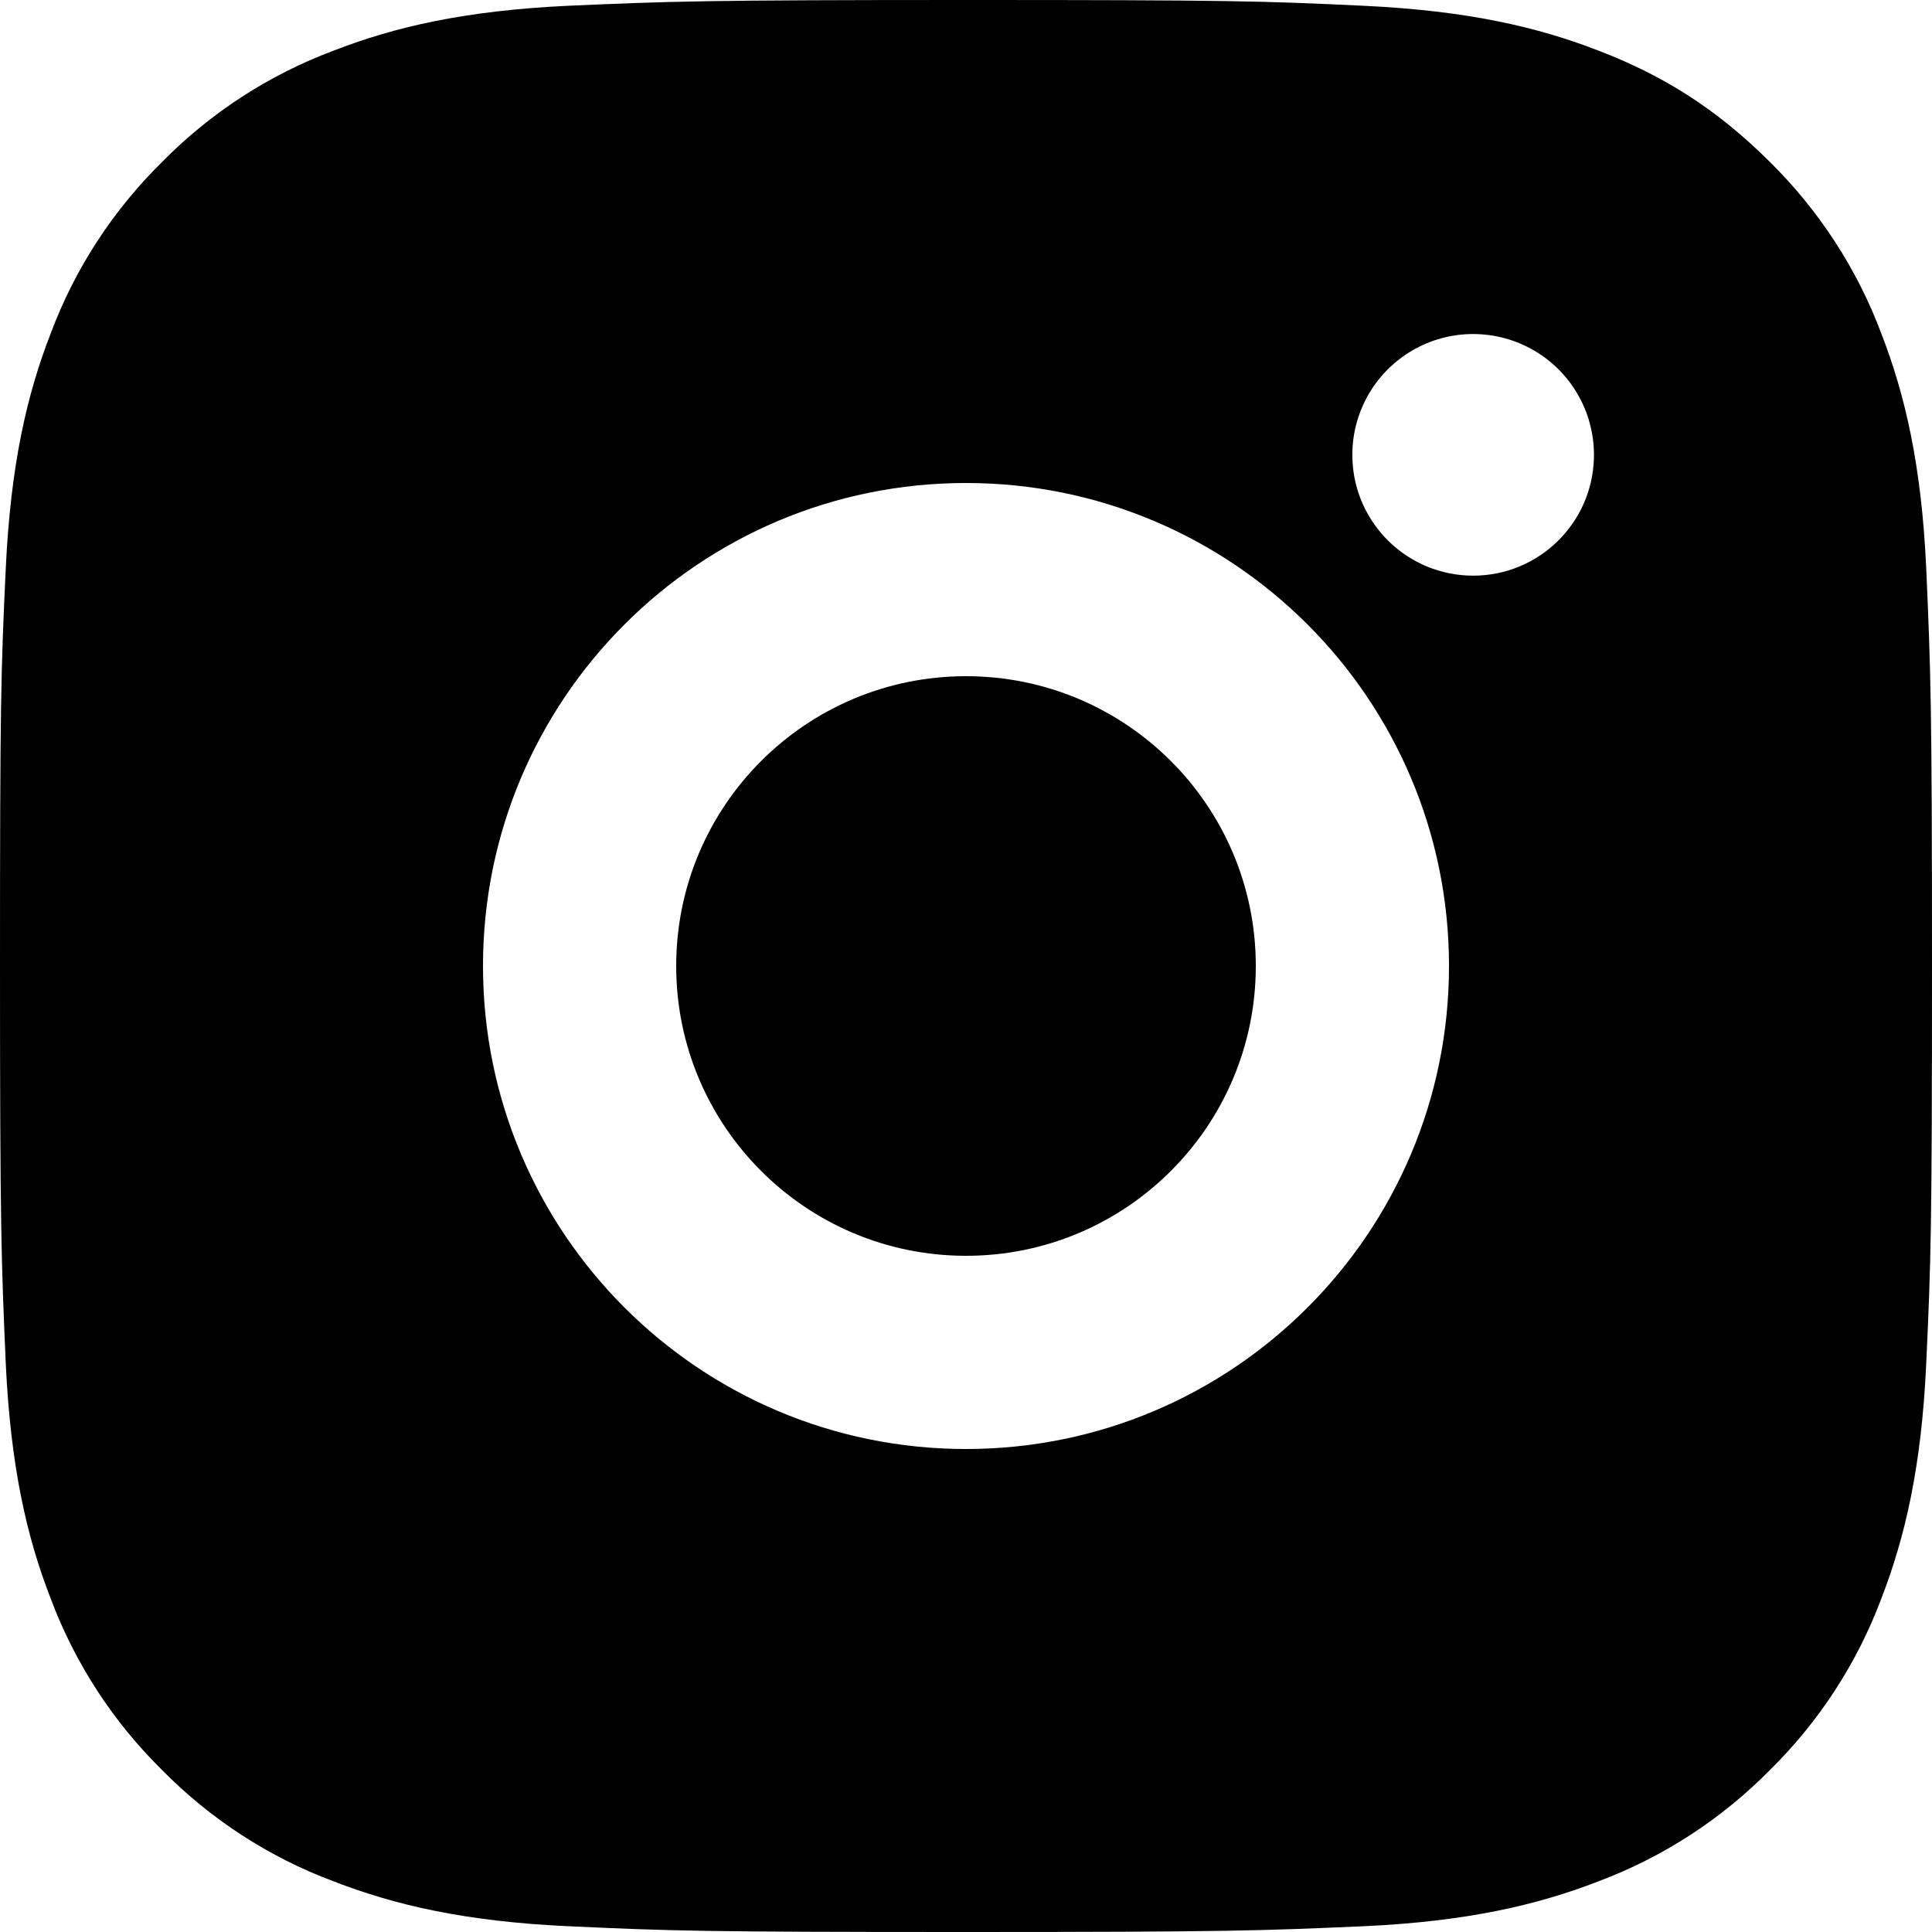
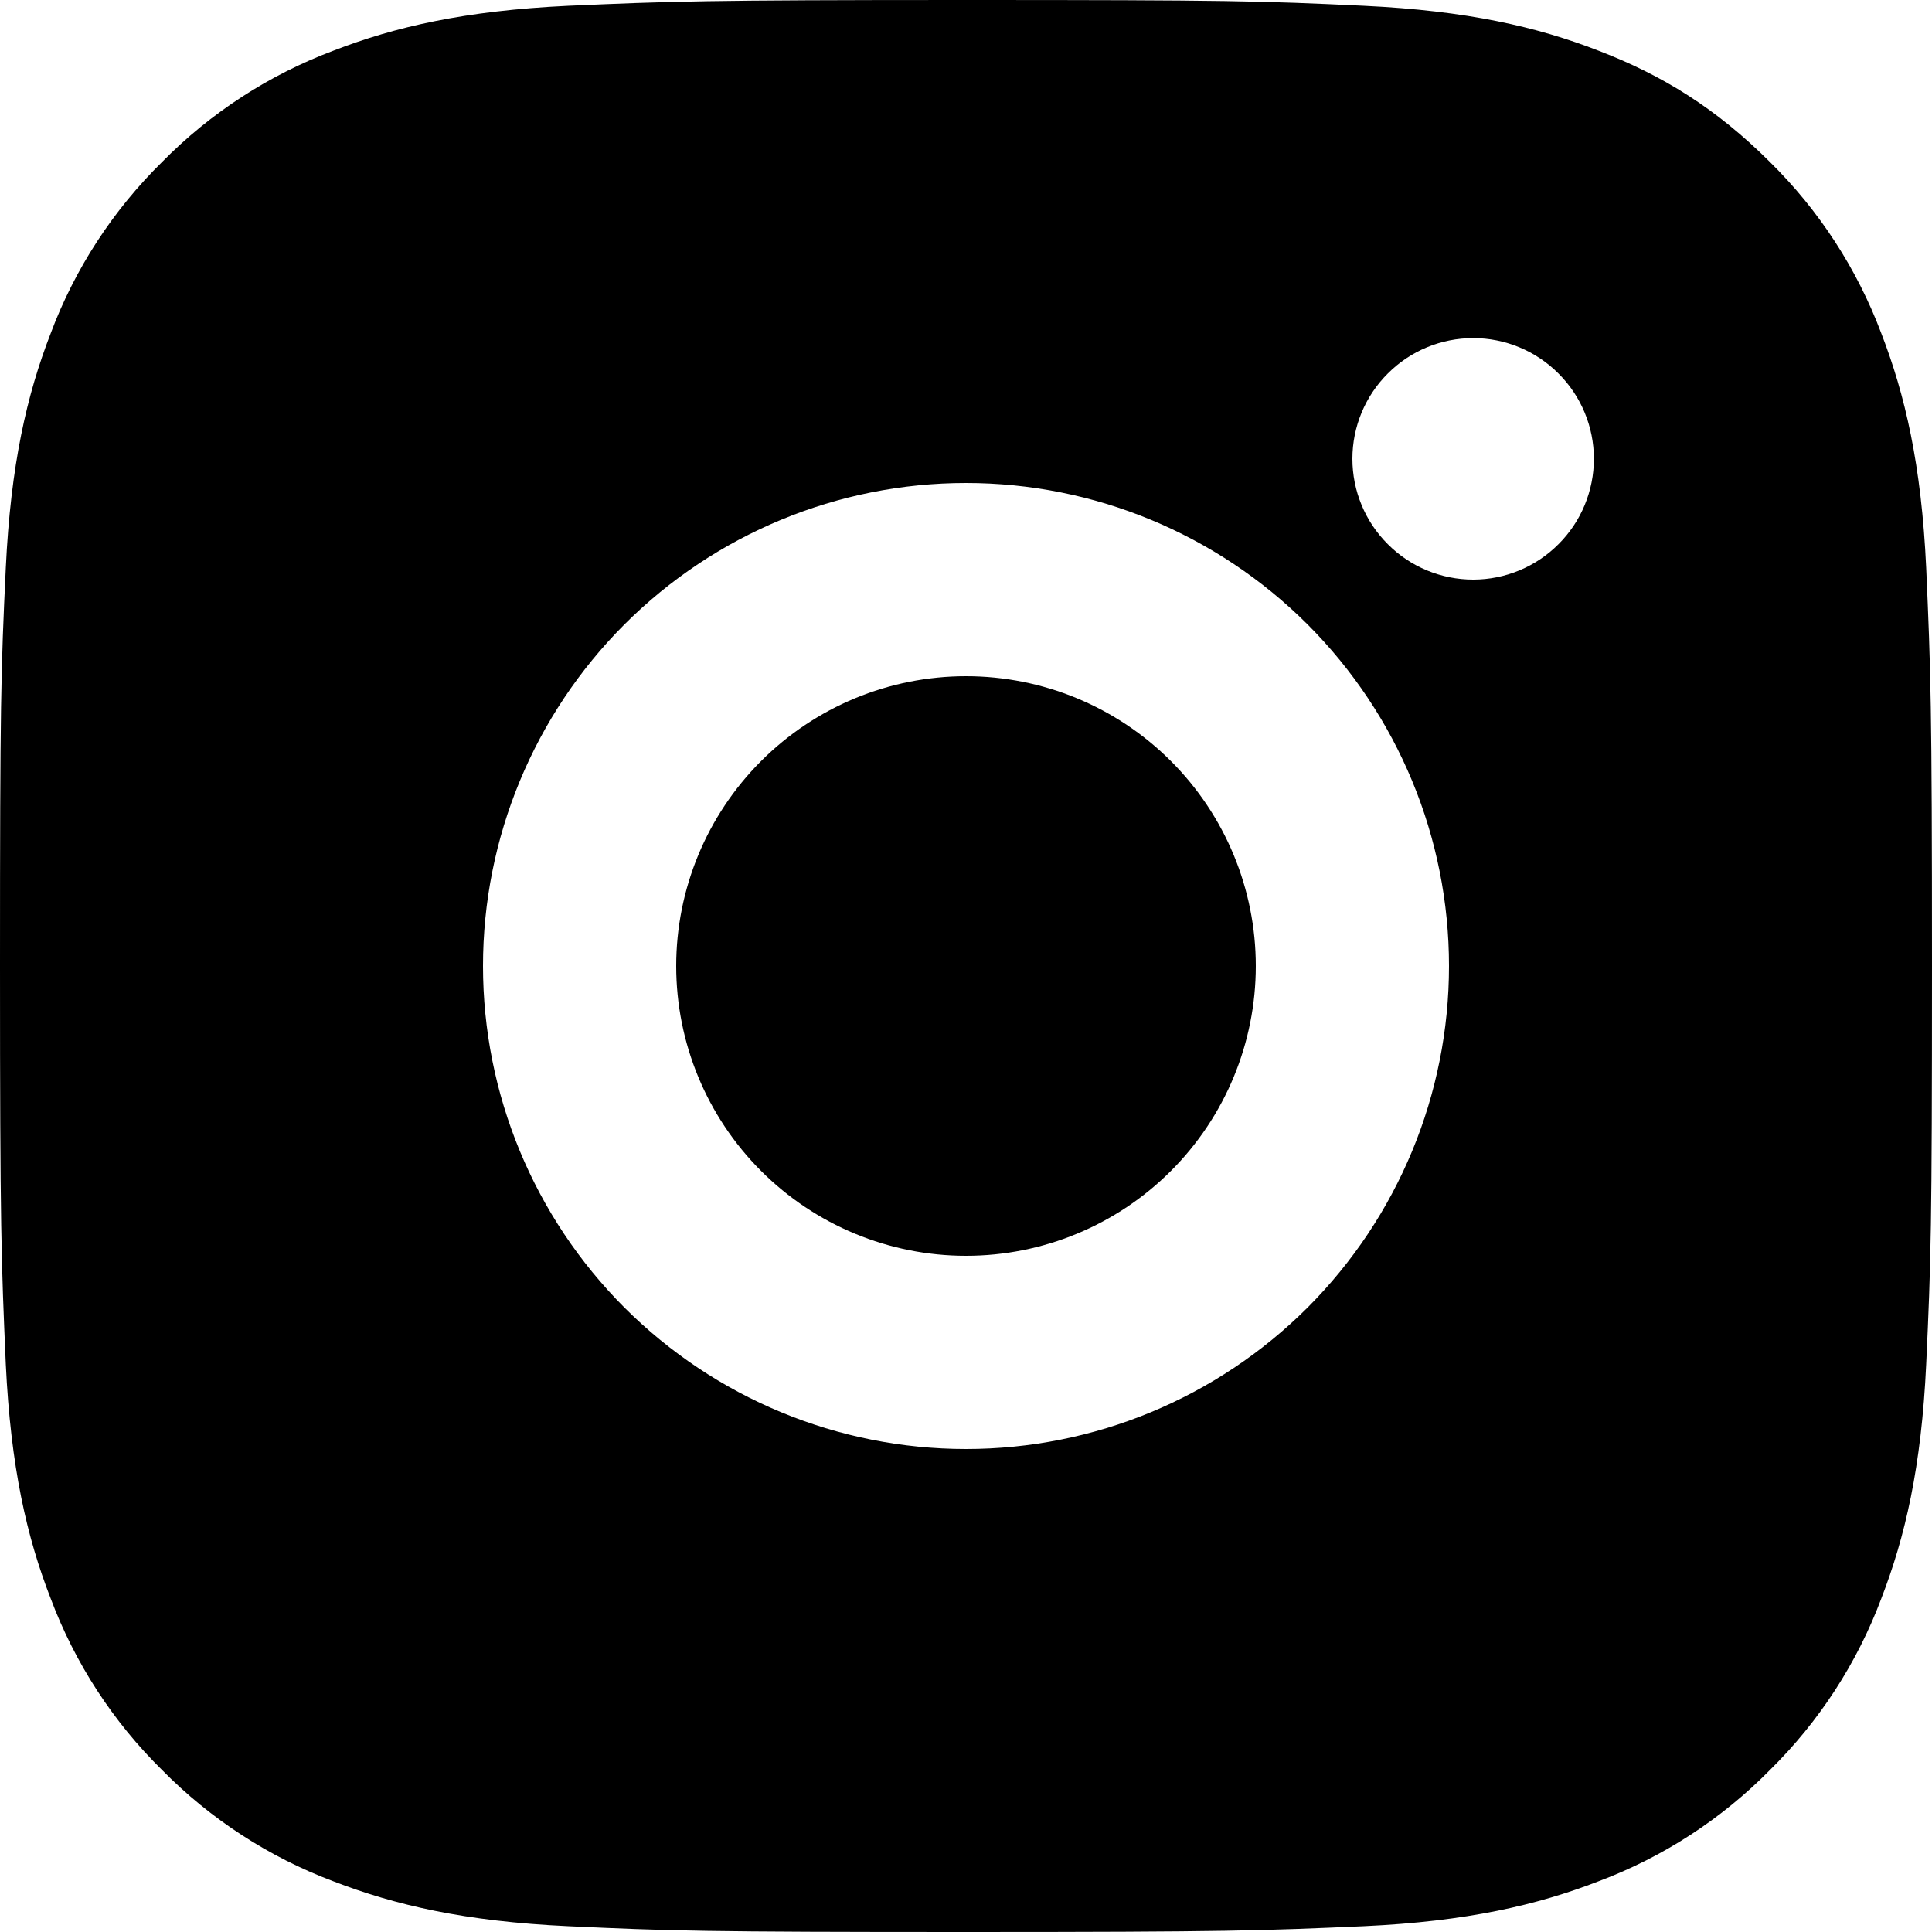
- <svg xmlns="http://www.w3.org/2000/svg" width="15" height="15">
-   <path d="M7.5 0c2.038 0 2.292.007 3.091.045.8.038 1.343.163 1.822.349.495.19.912.448 1.329.864.38.375.676.829.864 1.33.185.477.312 1.022.349 1.82.035.8.045 1.054.045 3.092 0 2.038-.008 2.292-.045 3.091-.037.8-.164 1.343-.349 1.822-.188.5-.483.954-.864 1.329a3.687 3.687 0 01-1.33.864c-.477.185-1.022.312-1.82.349-.8.035-1.054.045-3.092.045-2.038 0-2.292-.008-3.091-.045-.8-.037-1.343-.164-1.821-.349a3.668 3.668 0 01-1.33-.864 3.678 3.678 0 01-.864-1.33c-.186-.477-.311-1.022-.349-1.82C.01 9.791 0 9.537 0 7.5c0-2.038.007-2.292.045-3.091.038-.8.163-1.343.349-1.821.187-.501.483-.955.864-1.33a3.673 3.673 0 011.33-.864C3.066.208 3.608.083 4.407.045 5.208.01 5.463 0 7.5 0zm0 3.75a3.75 3.75 0 100 7.5 3.75 3.75 0 000-7.5zm4.875-.188a.938.938 0 10-1.875 0 .938.938 0 001.875 0zM7.5 5.25a2.25 2.25 0 110 4.5 2.25 2.25 0 010-4.5z" />
+ <svg xmlns="http://www.w3.org/2000/svg" width="15" height="15" viewBox="0 0 15 15">
+   <path d="M7.5 0C9.538 0 9.792 0.007 10.591 0.045C11.39 0.083 11.934 0.208 12.412 0.394C12.908 0.584 13.325 0.842 13.742 1.258C14.123 1.633 14.418 2.087 14.606 2.587C14.791 3.065 14.918 3.61 14.955 4.409C14.99 5.208 15 5.462 15 7.5C15 9.538 14.992 9.792 14.955 10.591C14.918 11.39 14.791 11.934 14.606 12.412C14.418 12.913 14.123 13.367 13.742 13.742C13.367 14.123 12.913 14.418 12.412 14.606C11.935 14.791 11.39 14.918 10.591 14.955C9.792 14.99 9.538 15 7.5 15C5.462 15 5.208 14.992 4.409 14.955C3.61 14.918 3.066 14.791 2.587 14.606C2.087 14.418 1.633 14.123 1.258 13.742C0.877 13.367 0.582 12.913 0.394 12.412C0.208 11.935 0.083 11.39 0.045 10.591C0.01 9.792 0 9.538 0 7.5C0 5.462 0.007 5.208 0.045 4.409C0.083 3.609 0.208 3.066 0.394 2.587C0.581 2.087 0.877 1.633 1.258 1.258C1.633 0.877 2.087 0.582 2.587 0.394C3.066 0.208 3.609 0.083 4.409 0.045C5.208 0.01 5.462 0 7.5 0ZM7.5 3.75C6.505 3.75 5.552 4.145 4.848 4.848C4.145 5.552 3.75 6.505 3.75 7.5C3.75 8.495 4.145 9.448 4.848 10.152C5.552 10.855 6.505 11.25 7.5 11.25C8.495 11.25 9.448 10.855 10.152 10.152C10.855 9.448 11.25 8.495 11.25 7.5C11.25 6.505 10.855 5.552 10.152 4.848C9.448 4.145 8.495 3.75 7.5 3.75ZM12.375 3.562C12.375 3.314 12.276 3.075 12.1 2.9C11.925 2.724 11.686 2.625 11.438 2.625C11.189 2.625 10.95 2.724 10.775 2.9C10.599 3.075 10.5 3.314 10.5 3.562C10.5 3.811 10.599 4.05 10.775 4.225C10.95 4.401 11.189 4.5 11.438 4.5C11.686 4.5 11.925 4.401 12.1 4.225C12.276 4.05 12.375 3.811 12.375 3.562ZM7.5 5.25C8.097 5.25 8.669 5.487 9.091 5.909C9.513 6.331 9.75 6.903 9.75 7.5C9.75 8.097 9.513 8.669 9.091 9.091C8.669 9.513 8.097 9.75 7.5 9.75C6.903 9.75 6.331 9.513 5.909 9.091C5.487 8.669 5.25 8.097 5.25 7.5C5.25 6.903 5.487 6.331 5.909 5.909C6.331 5.487 6.903 5.25 7.5 5.25Z" />
</svg>
